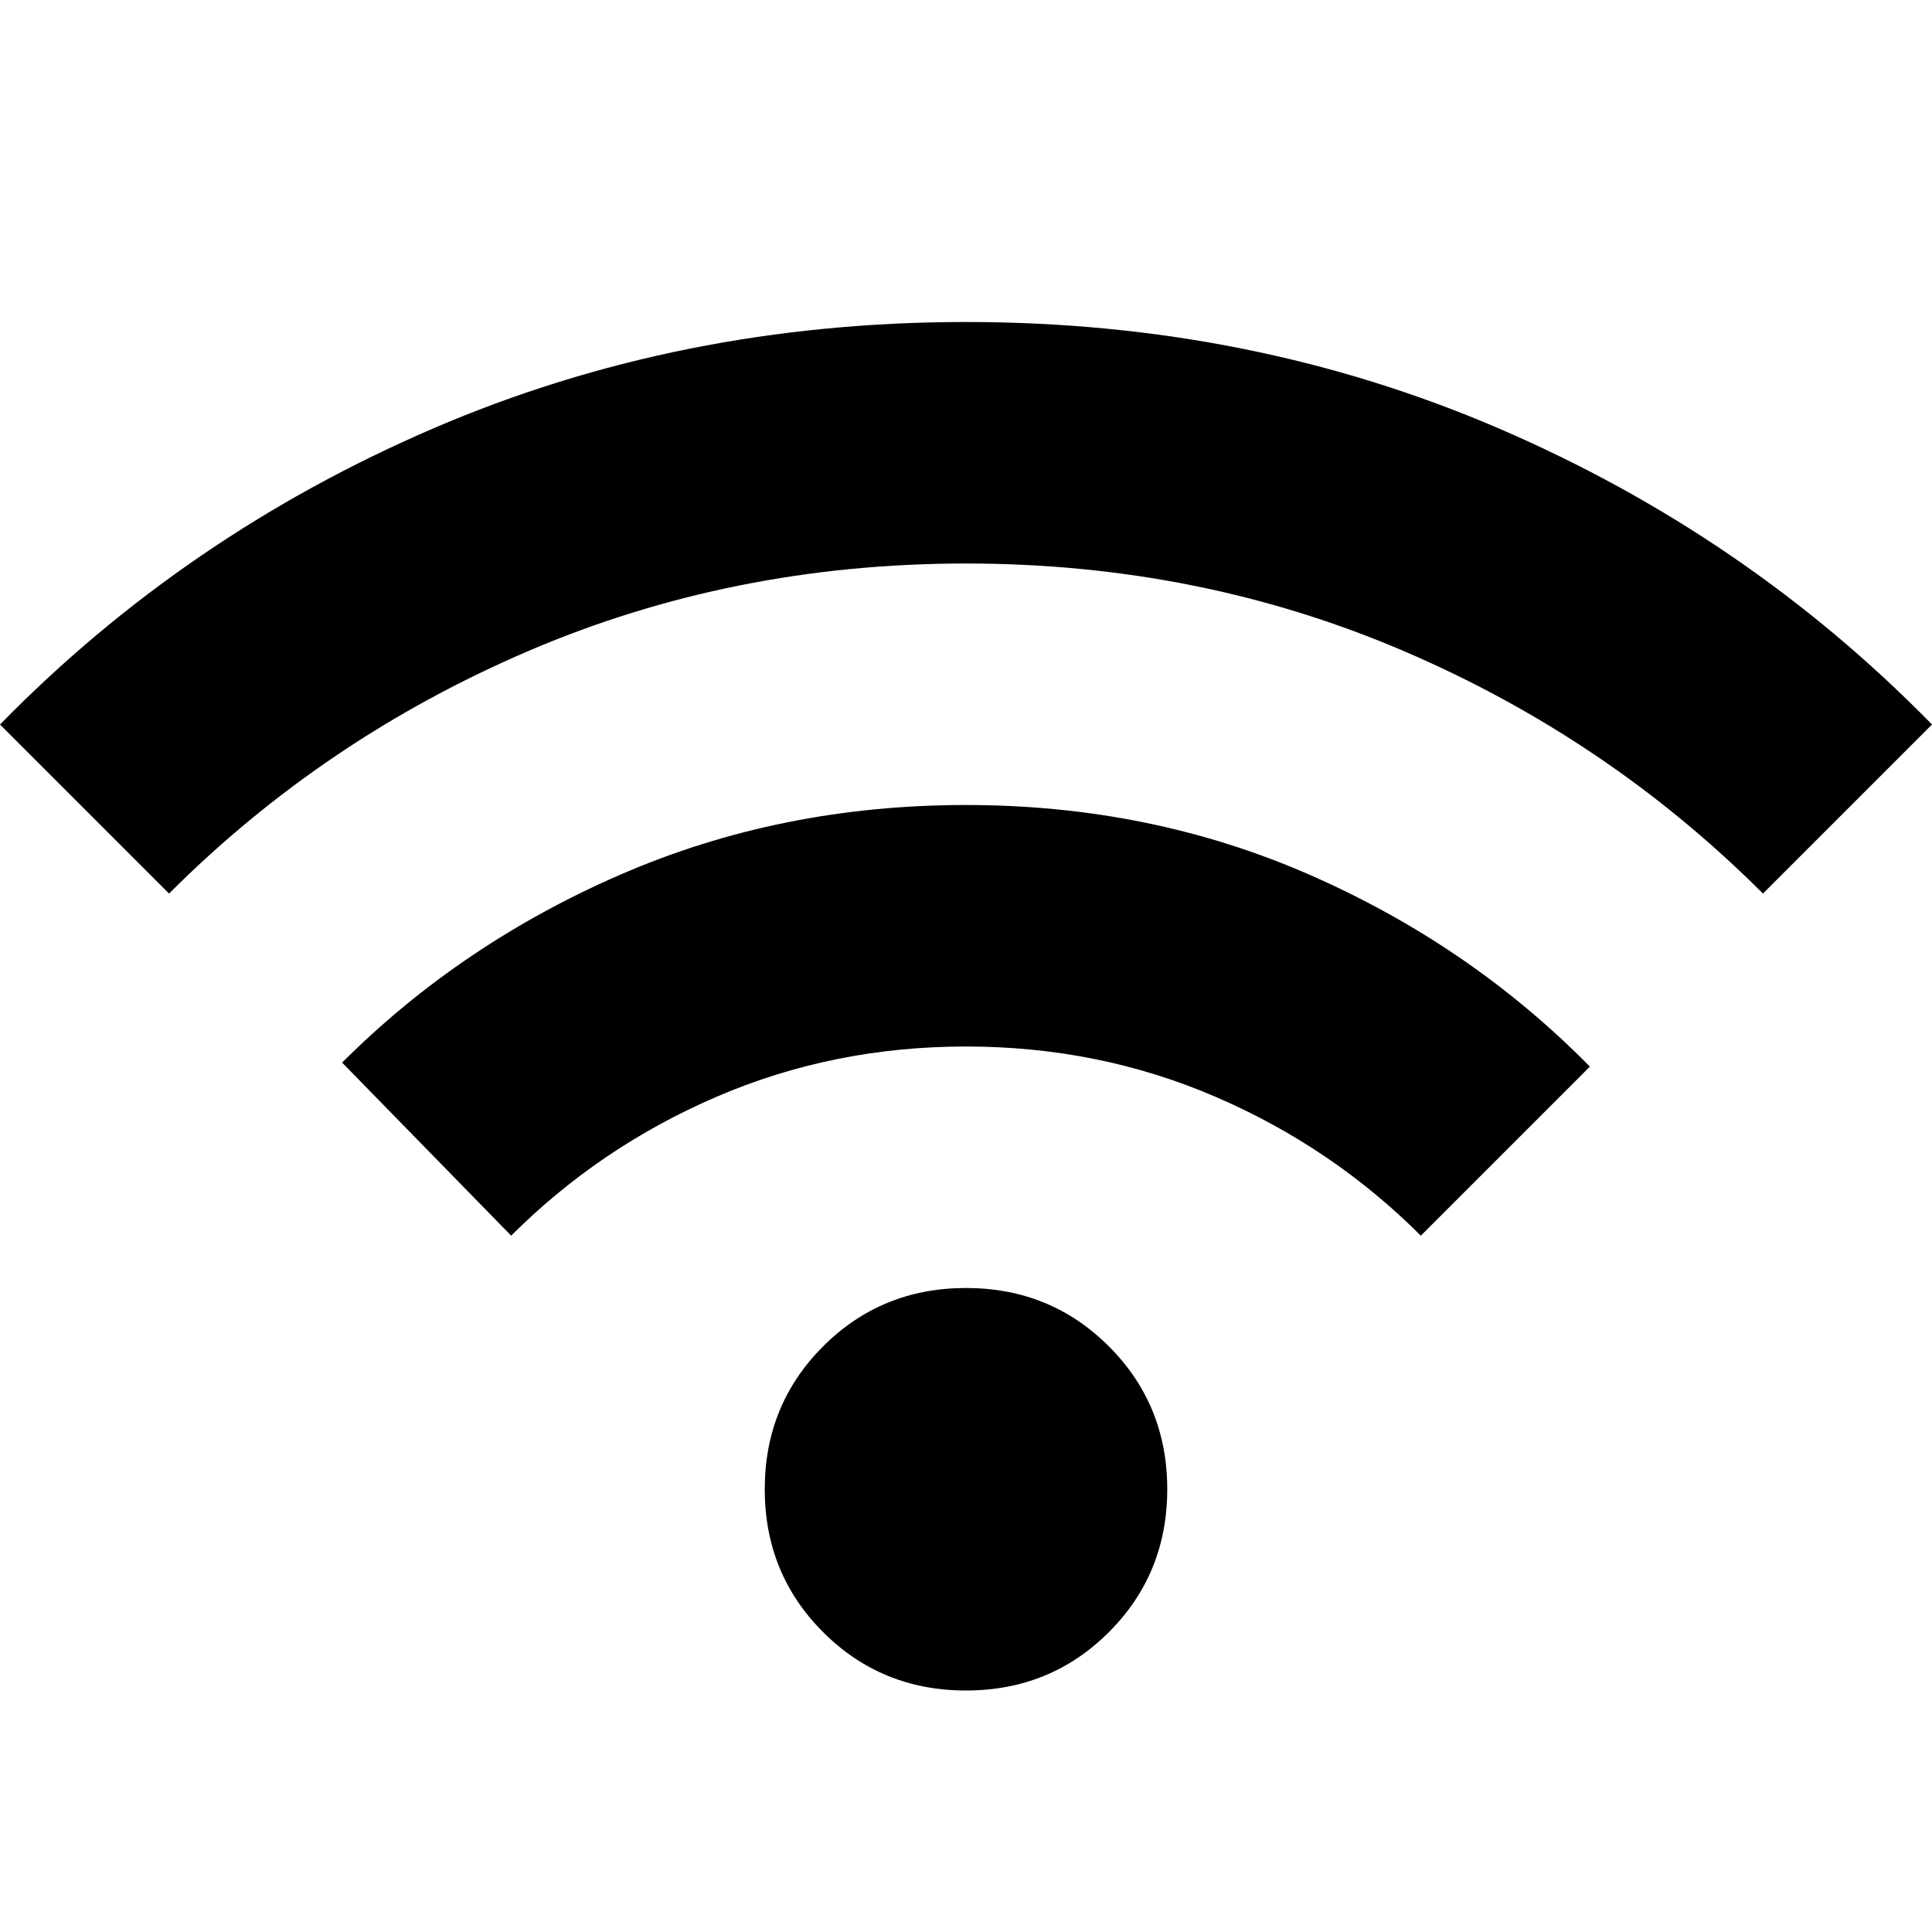
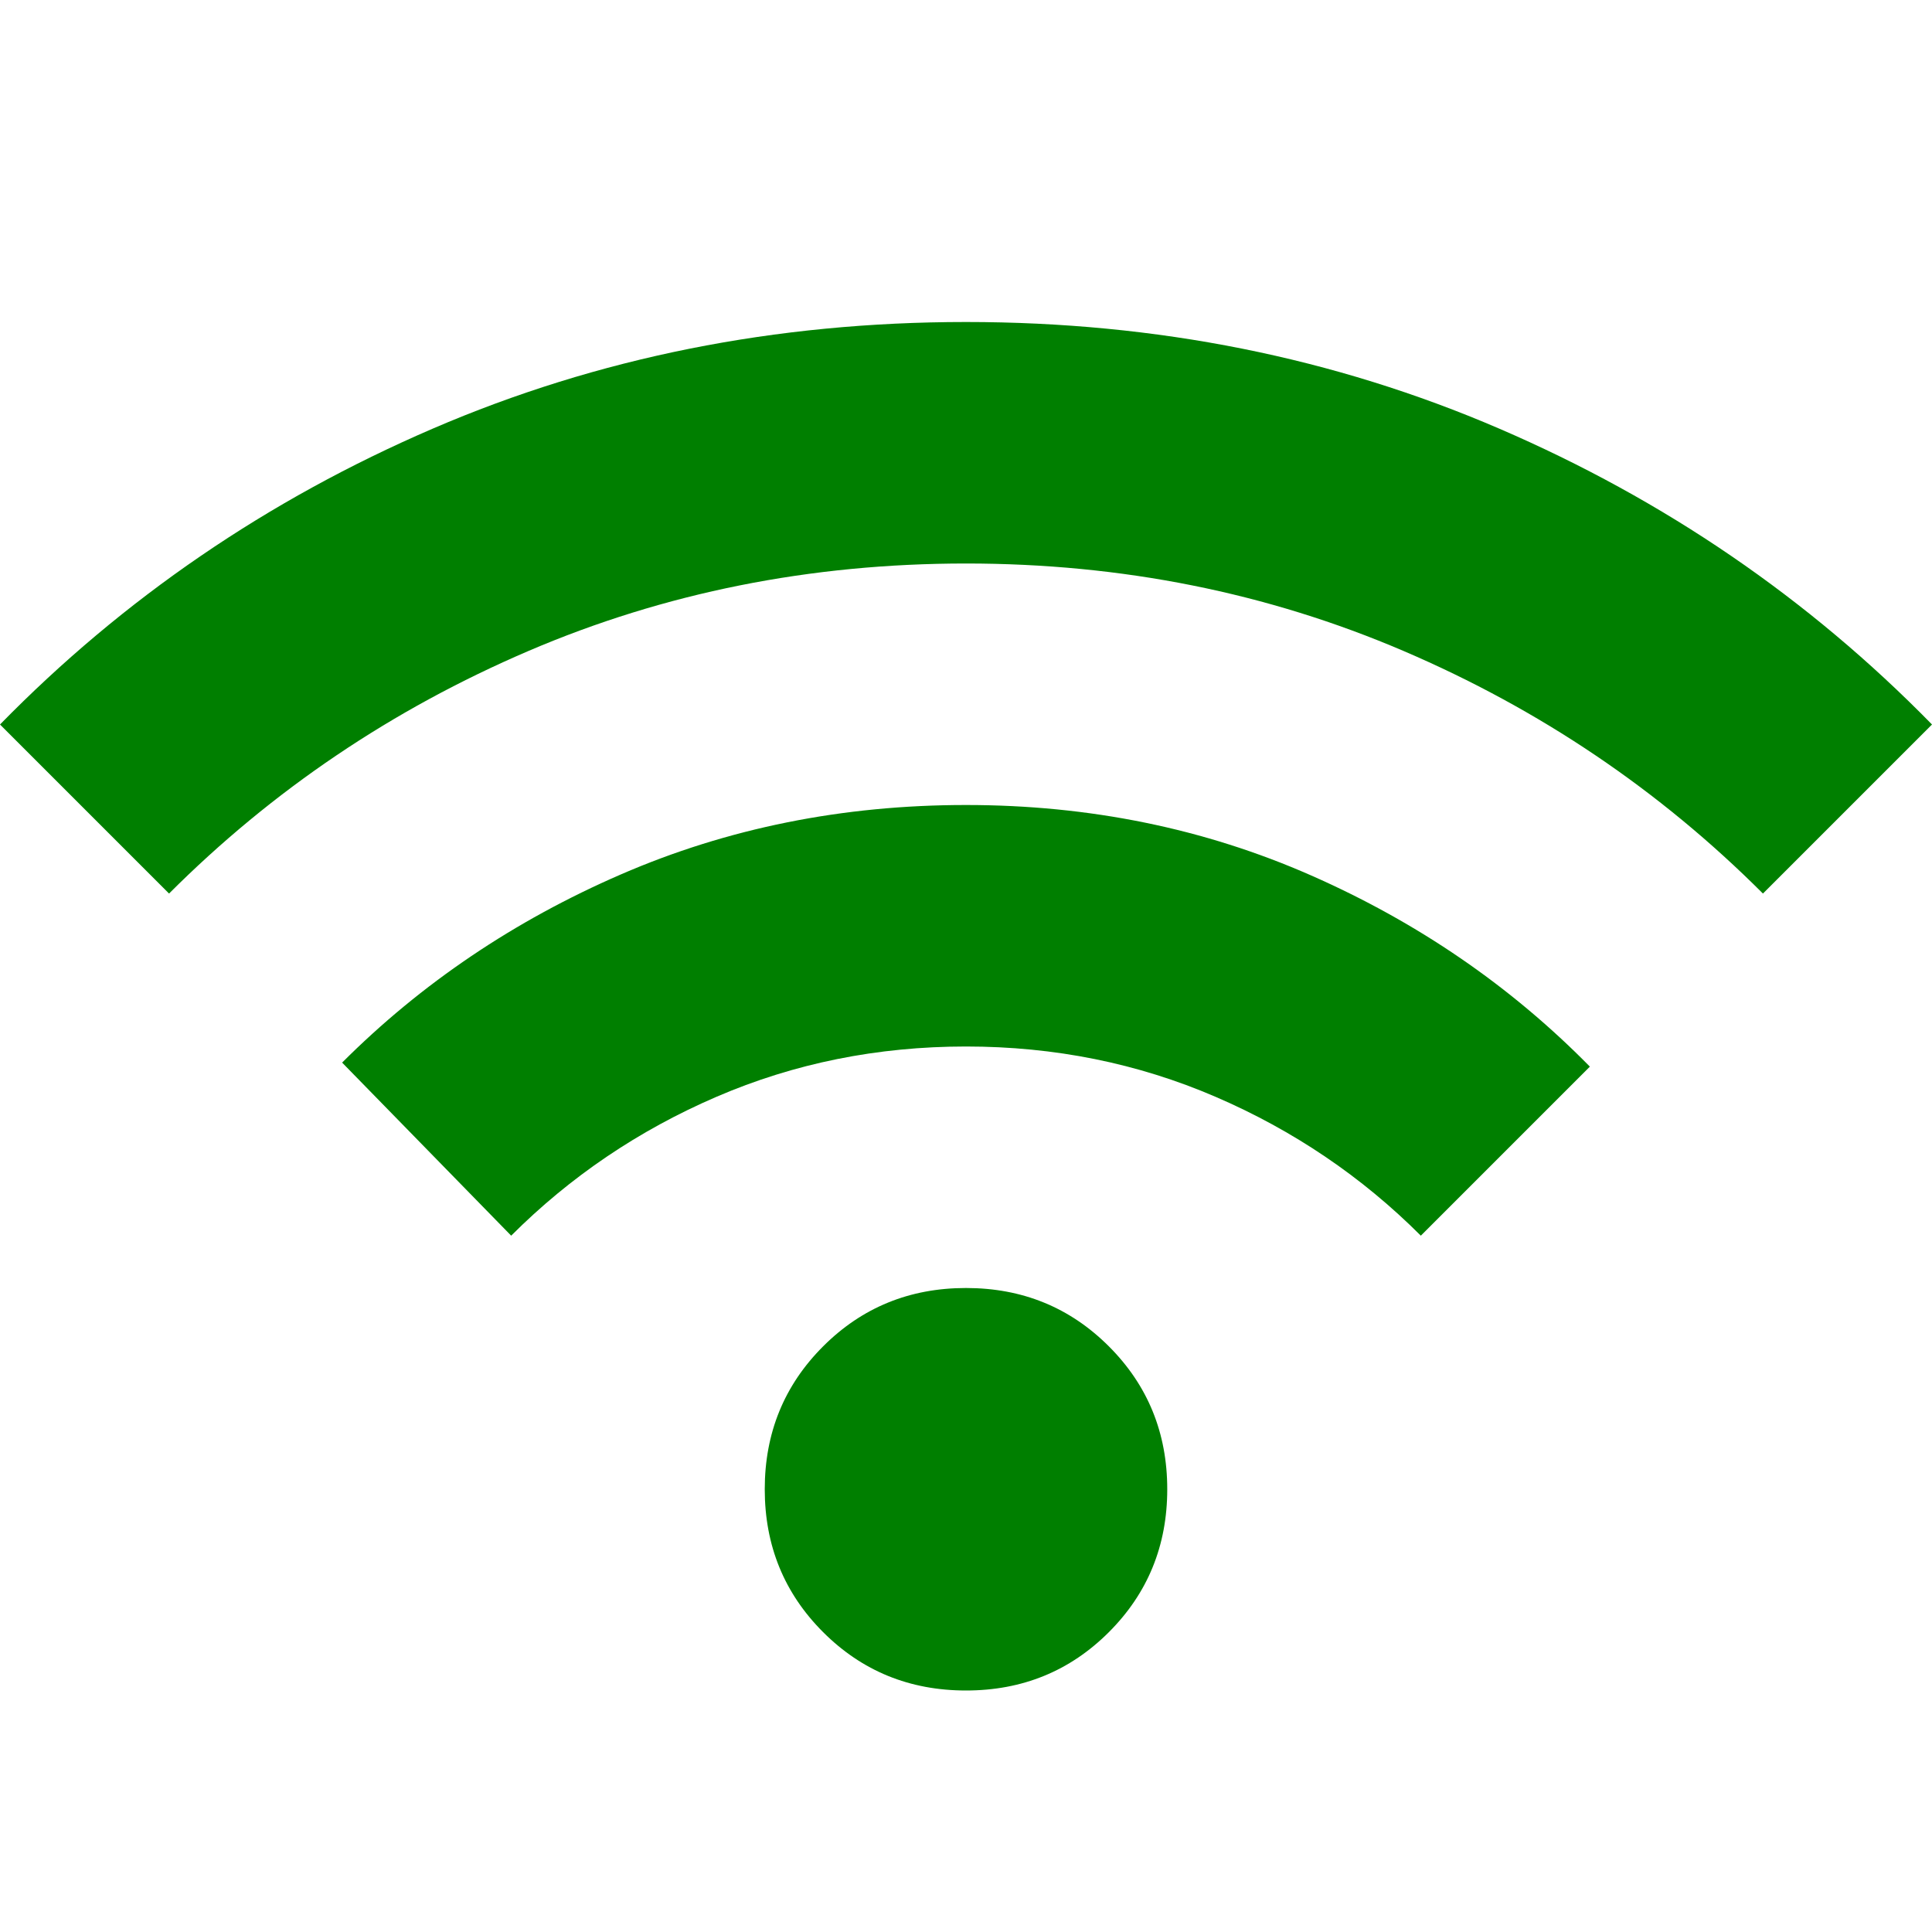
<svg xmlns="http://www.w3.org/2000/svg" height="24" viewBox="0 -960 960 960" width="24">
-   <path d="M480-120q-42 0-71-29t-29-71q0-42 29-71t71-29q42 0 71 29t29 71q0 42-29 71t-71 29ZM254-346l-84-86q59-59 138.5-93.5T480-560q92 0 171.5 35T790-430l-84 84q-44-44-102-69t-124-25q-66 0-124 25t-102 69ZM84-516 0-600q92-94 215-147t265-53q142 0 265 53t215 147l-84 84q-77-77-178.5-120.5T480-680q-116 0-217.5 43.5T84-516Z" />
+   <path fill="rgb(0, 127, 0)" d="M480-120q-42 0-71-29t-29-71q0-42 29-71t71-29q42 0 71 29t29 71q0 42-29 71t-71 29ZM254-346l-84-86q59-59 138.5-93.5T480-560q92 0 171.5 35T790-430l-84 84q-44-44-102-69t-124-25q-66 0-124 25t-102 69ZM84-516 0-600q92-94 215-147t265-53q142 0 265 53t215 147l-84 84q-77-77-178.5-120.5T480-680q-116 0-217.5 43.5T84-516Z" />
</svg>
